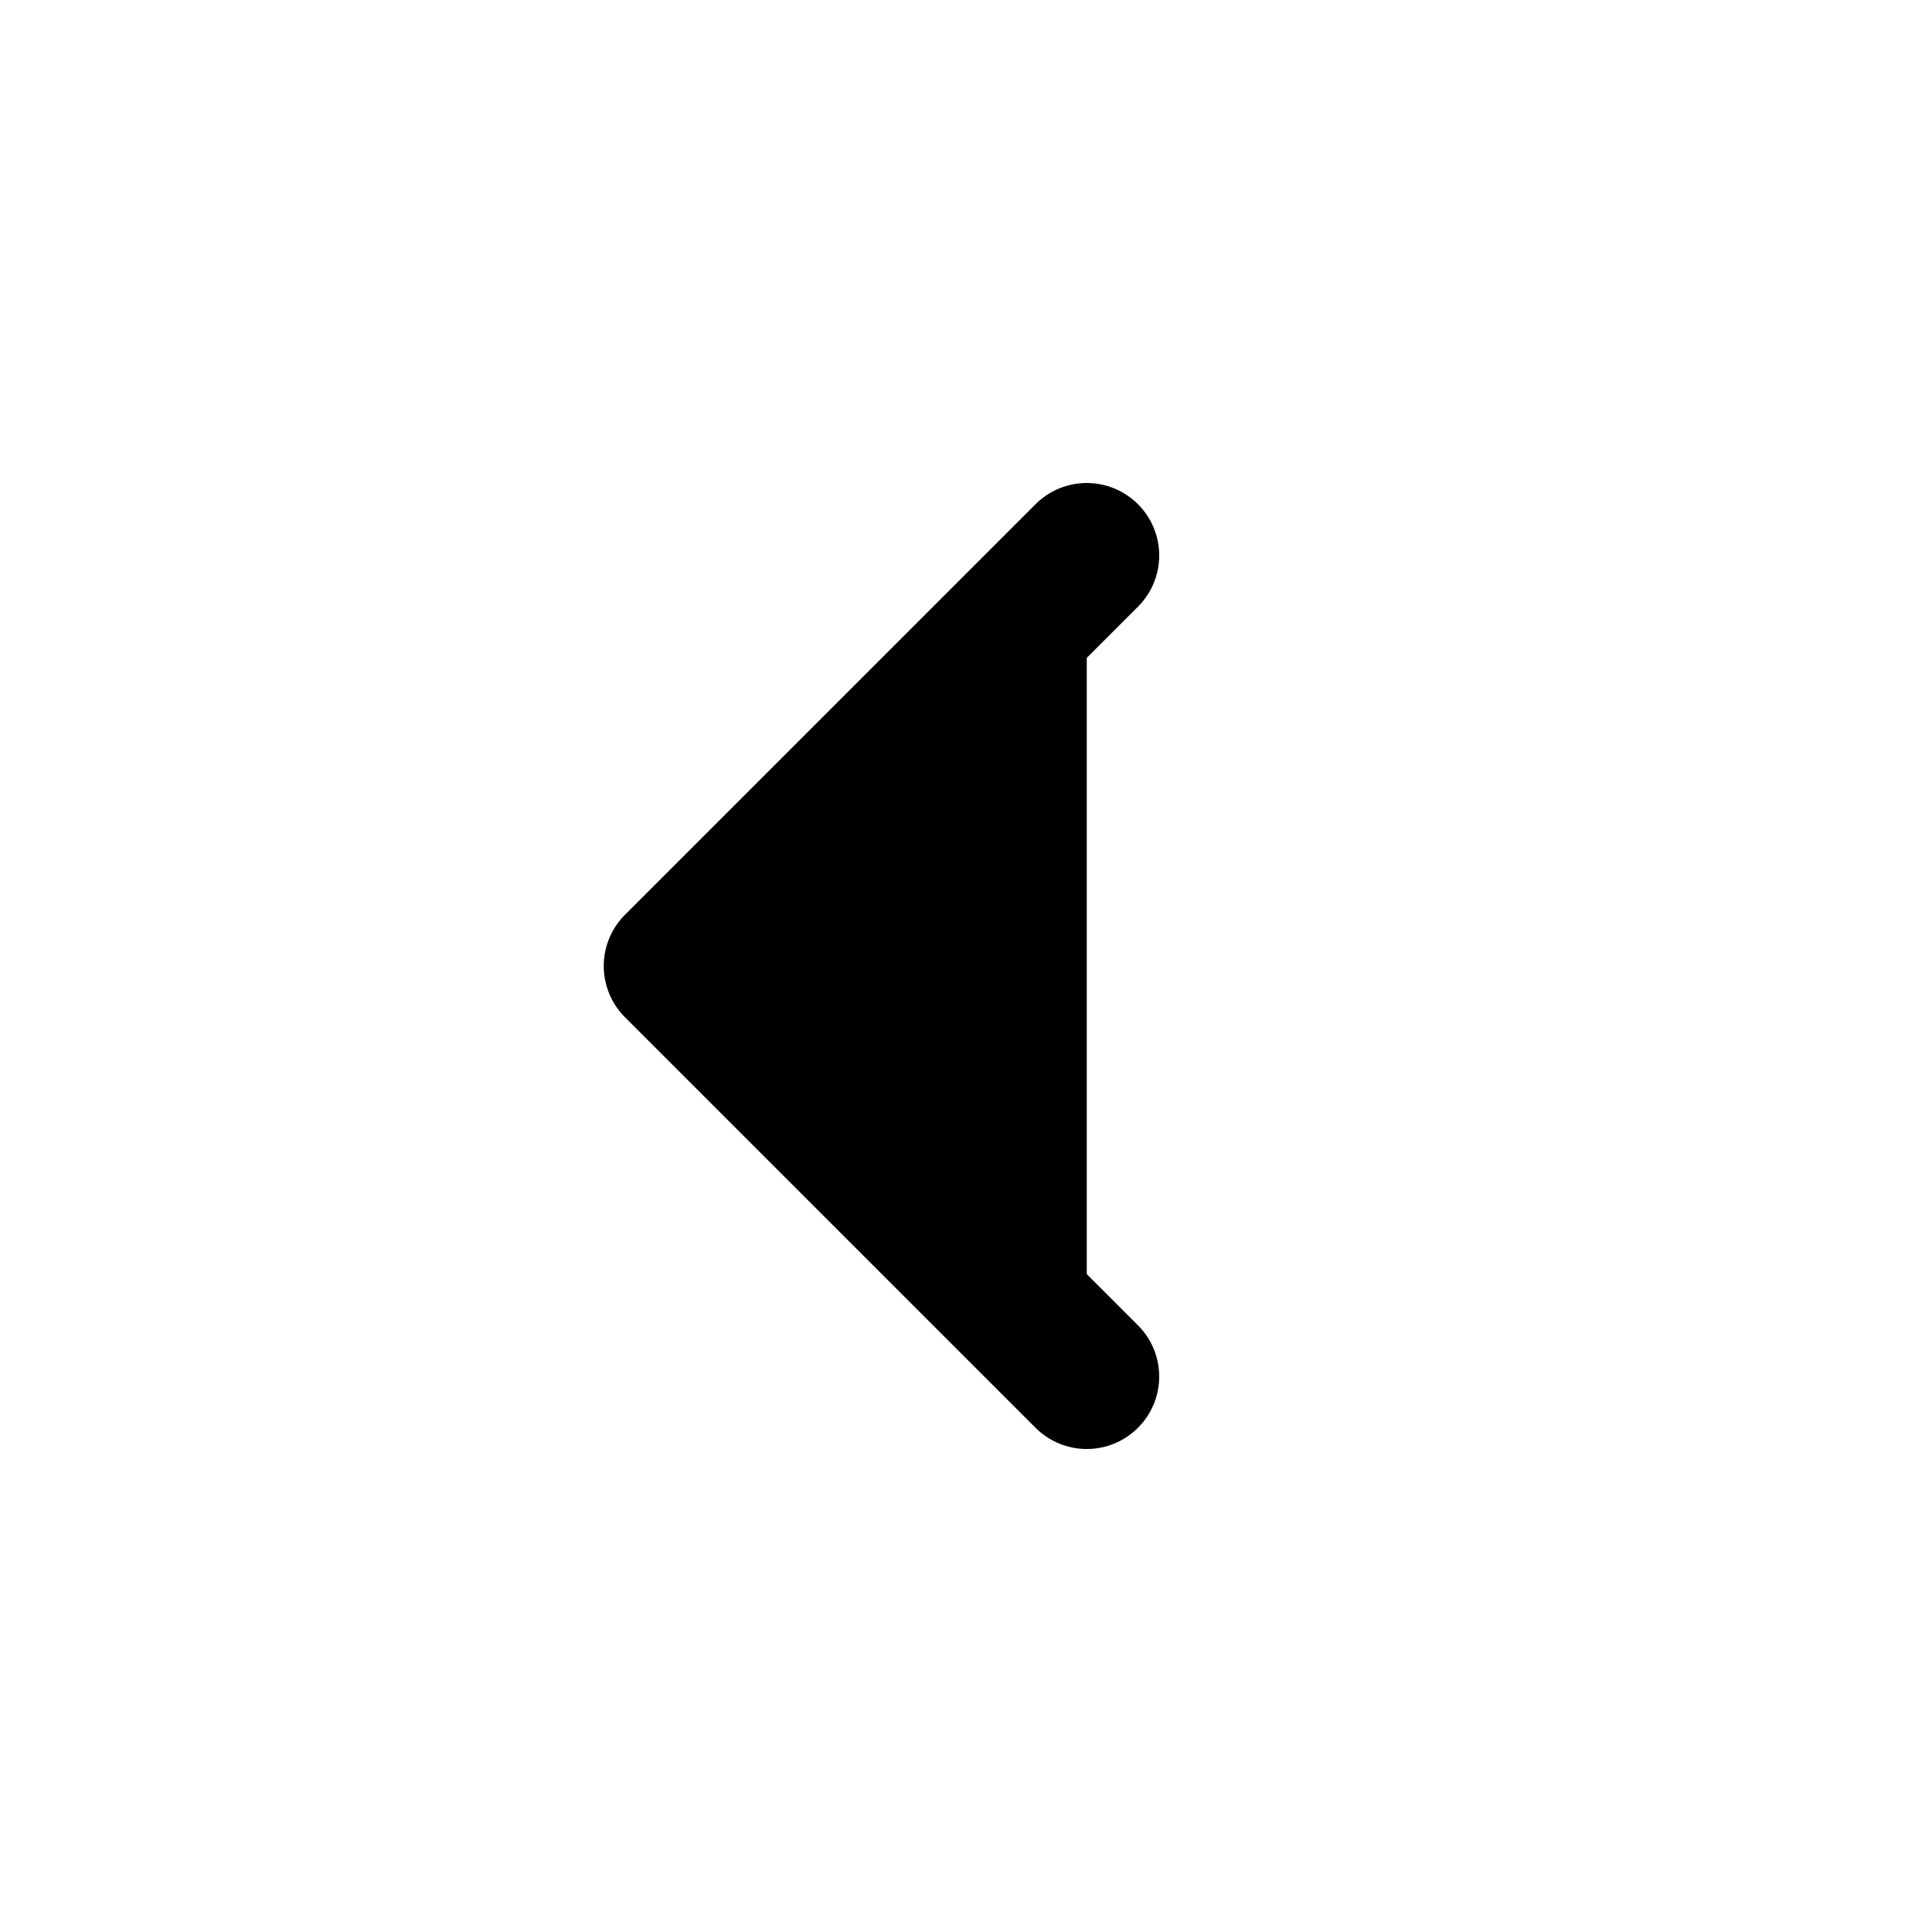
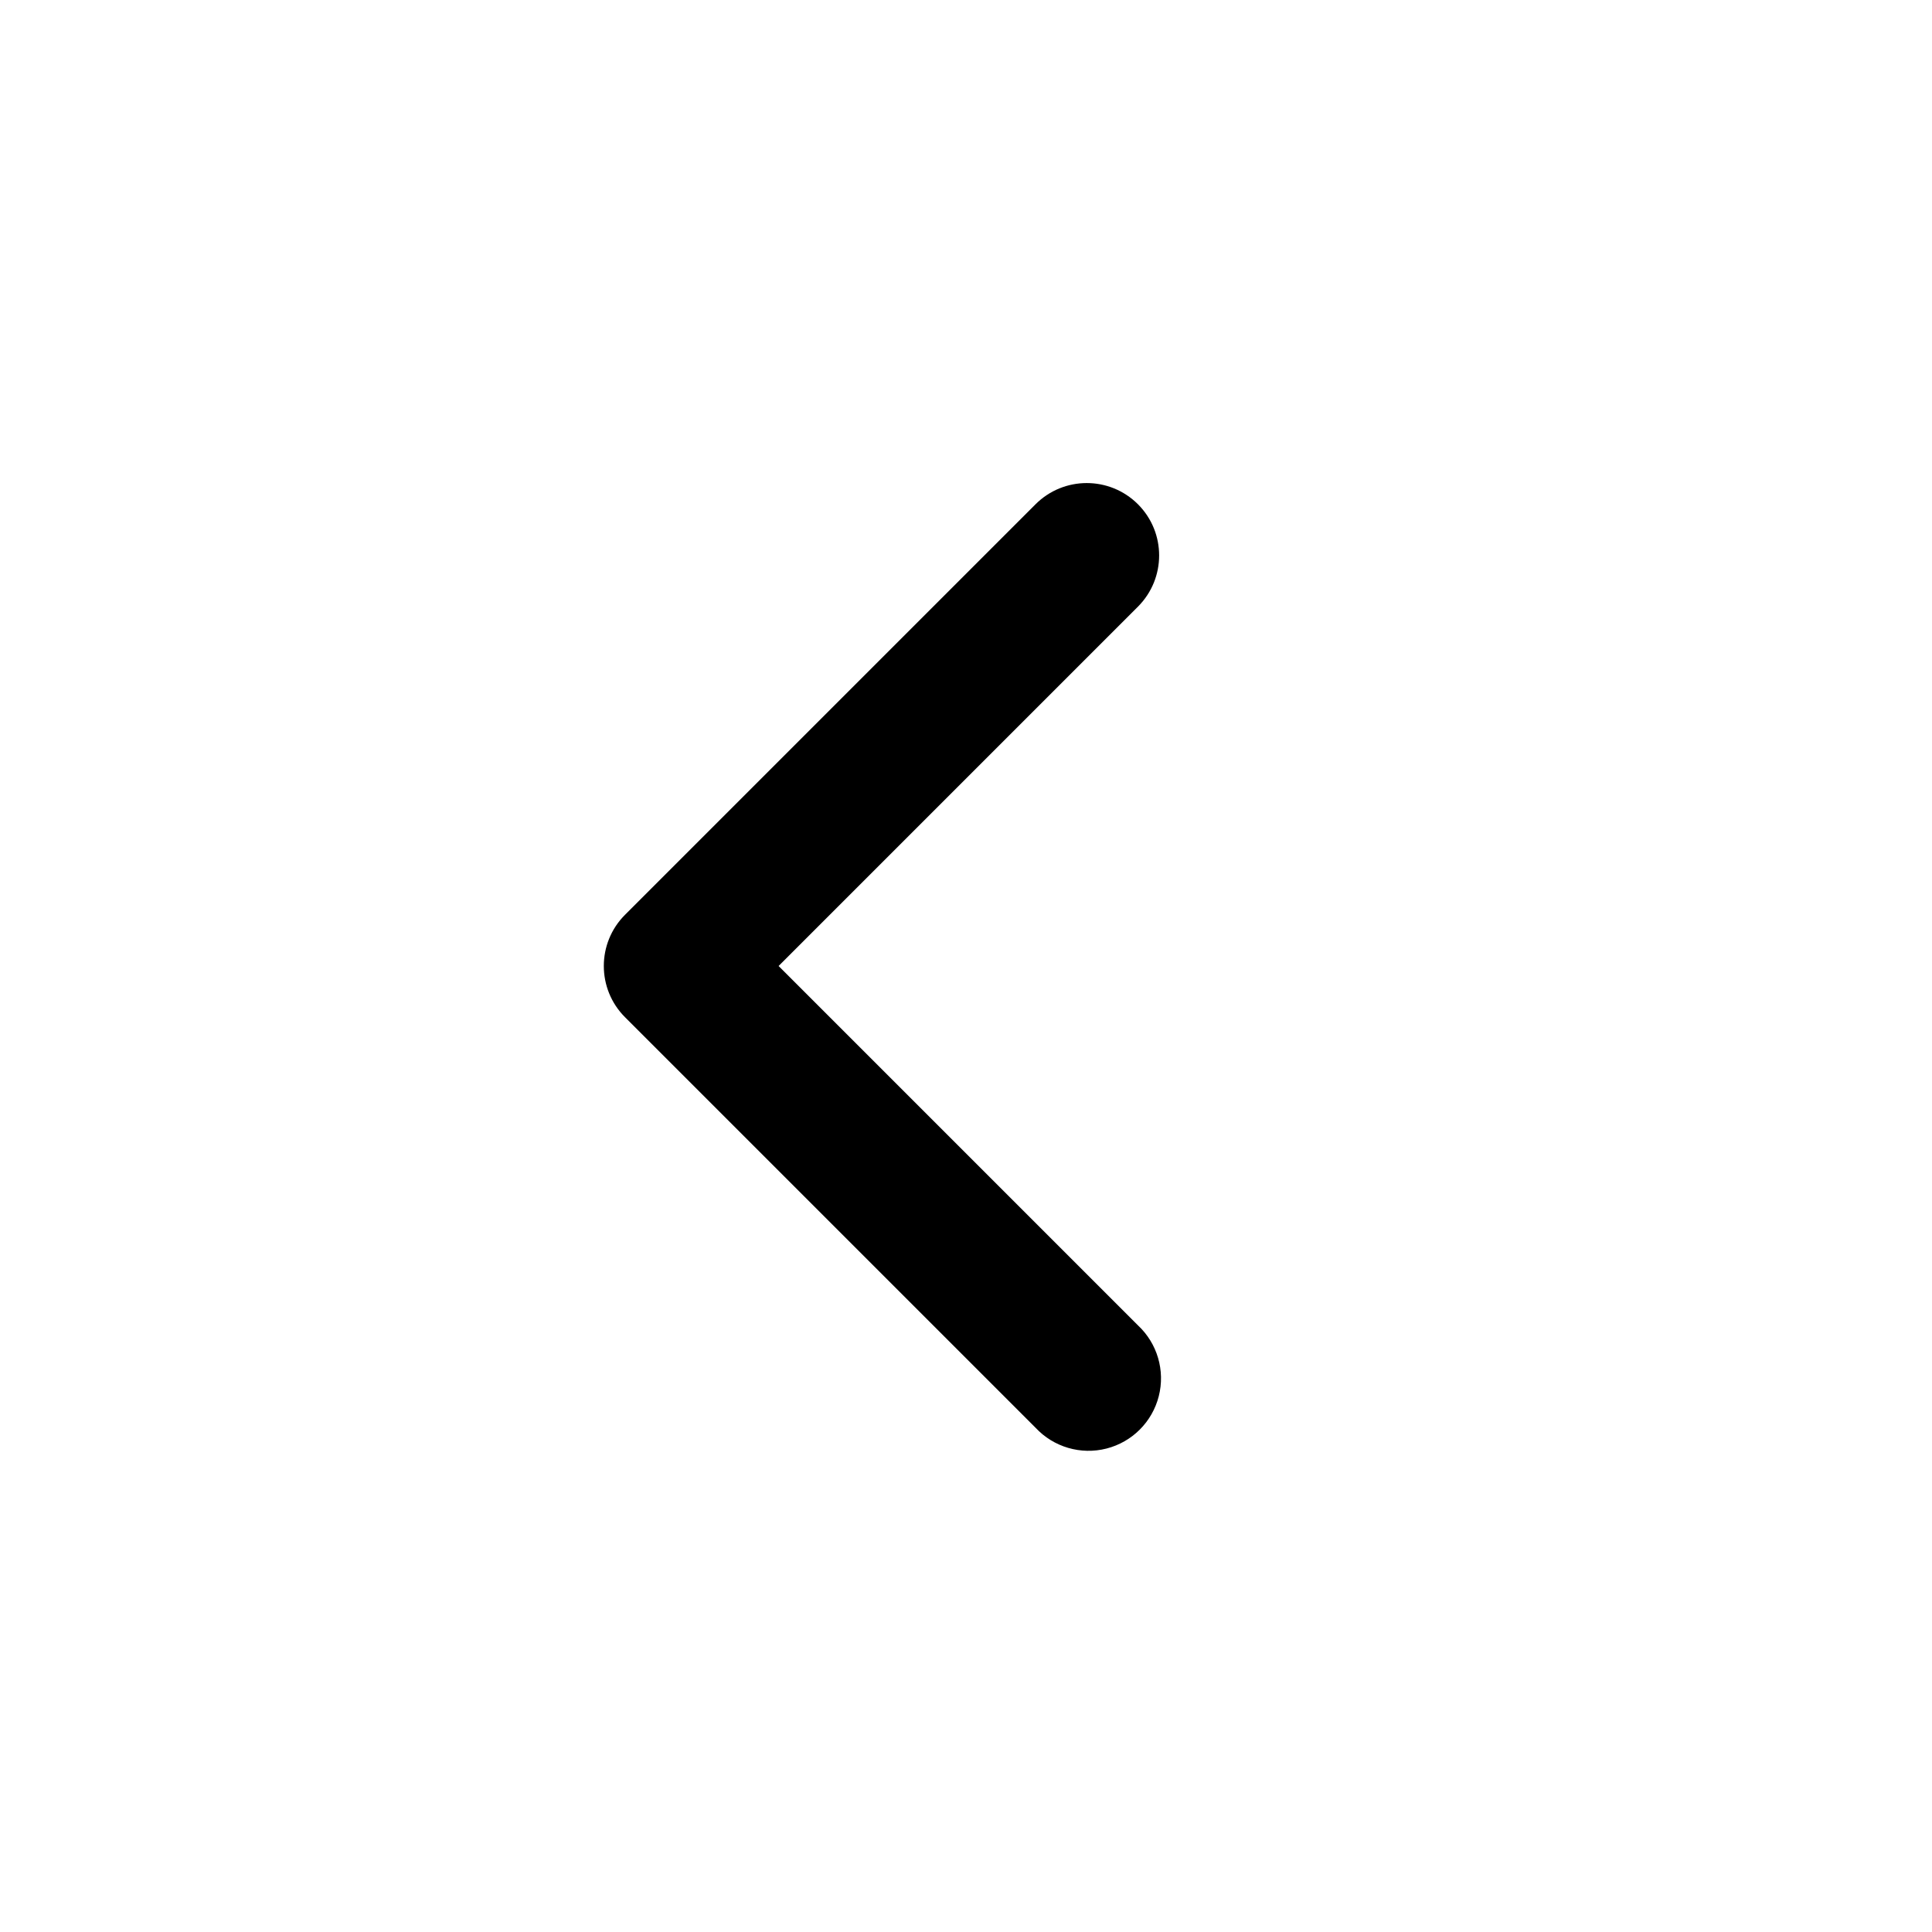
<svg xmlns="http://www.w3.org/2000/svg" viewBox="0 0 20 20" fill="currentColor" aria-hidden="true" data-slot="icon">
-   <path stroke="#000" stroke-linecap="round" stroke-linejoin="round" stroke-width="1.5" d="M11.25 14.25 7 10l4.25-4.25" />
+   <path fill-rule="evenodd" d="M11.78 5.22a.75.75 0 0 1 0 1.06L8.06 10l3.72 3.72a.75.75 0 1 1-1.06 1.06l-4.25-4.25a.75.75 0 0 1 0-1.06l4.25-4.25a.75.75 0 0 1 1.06 0Z" clip-rule="evenodd" />
</svg>
